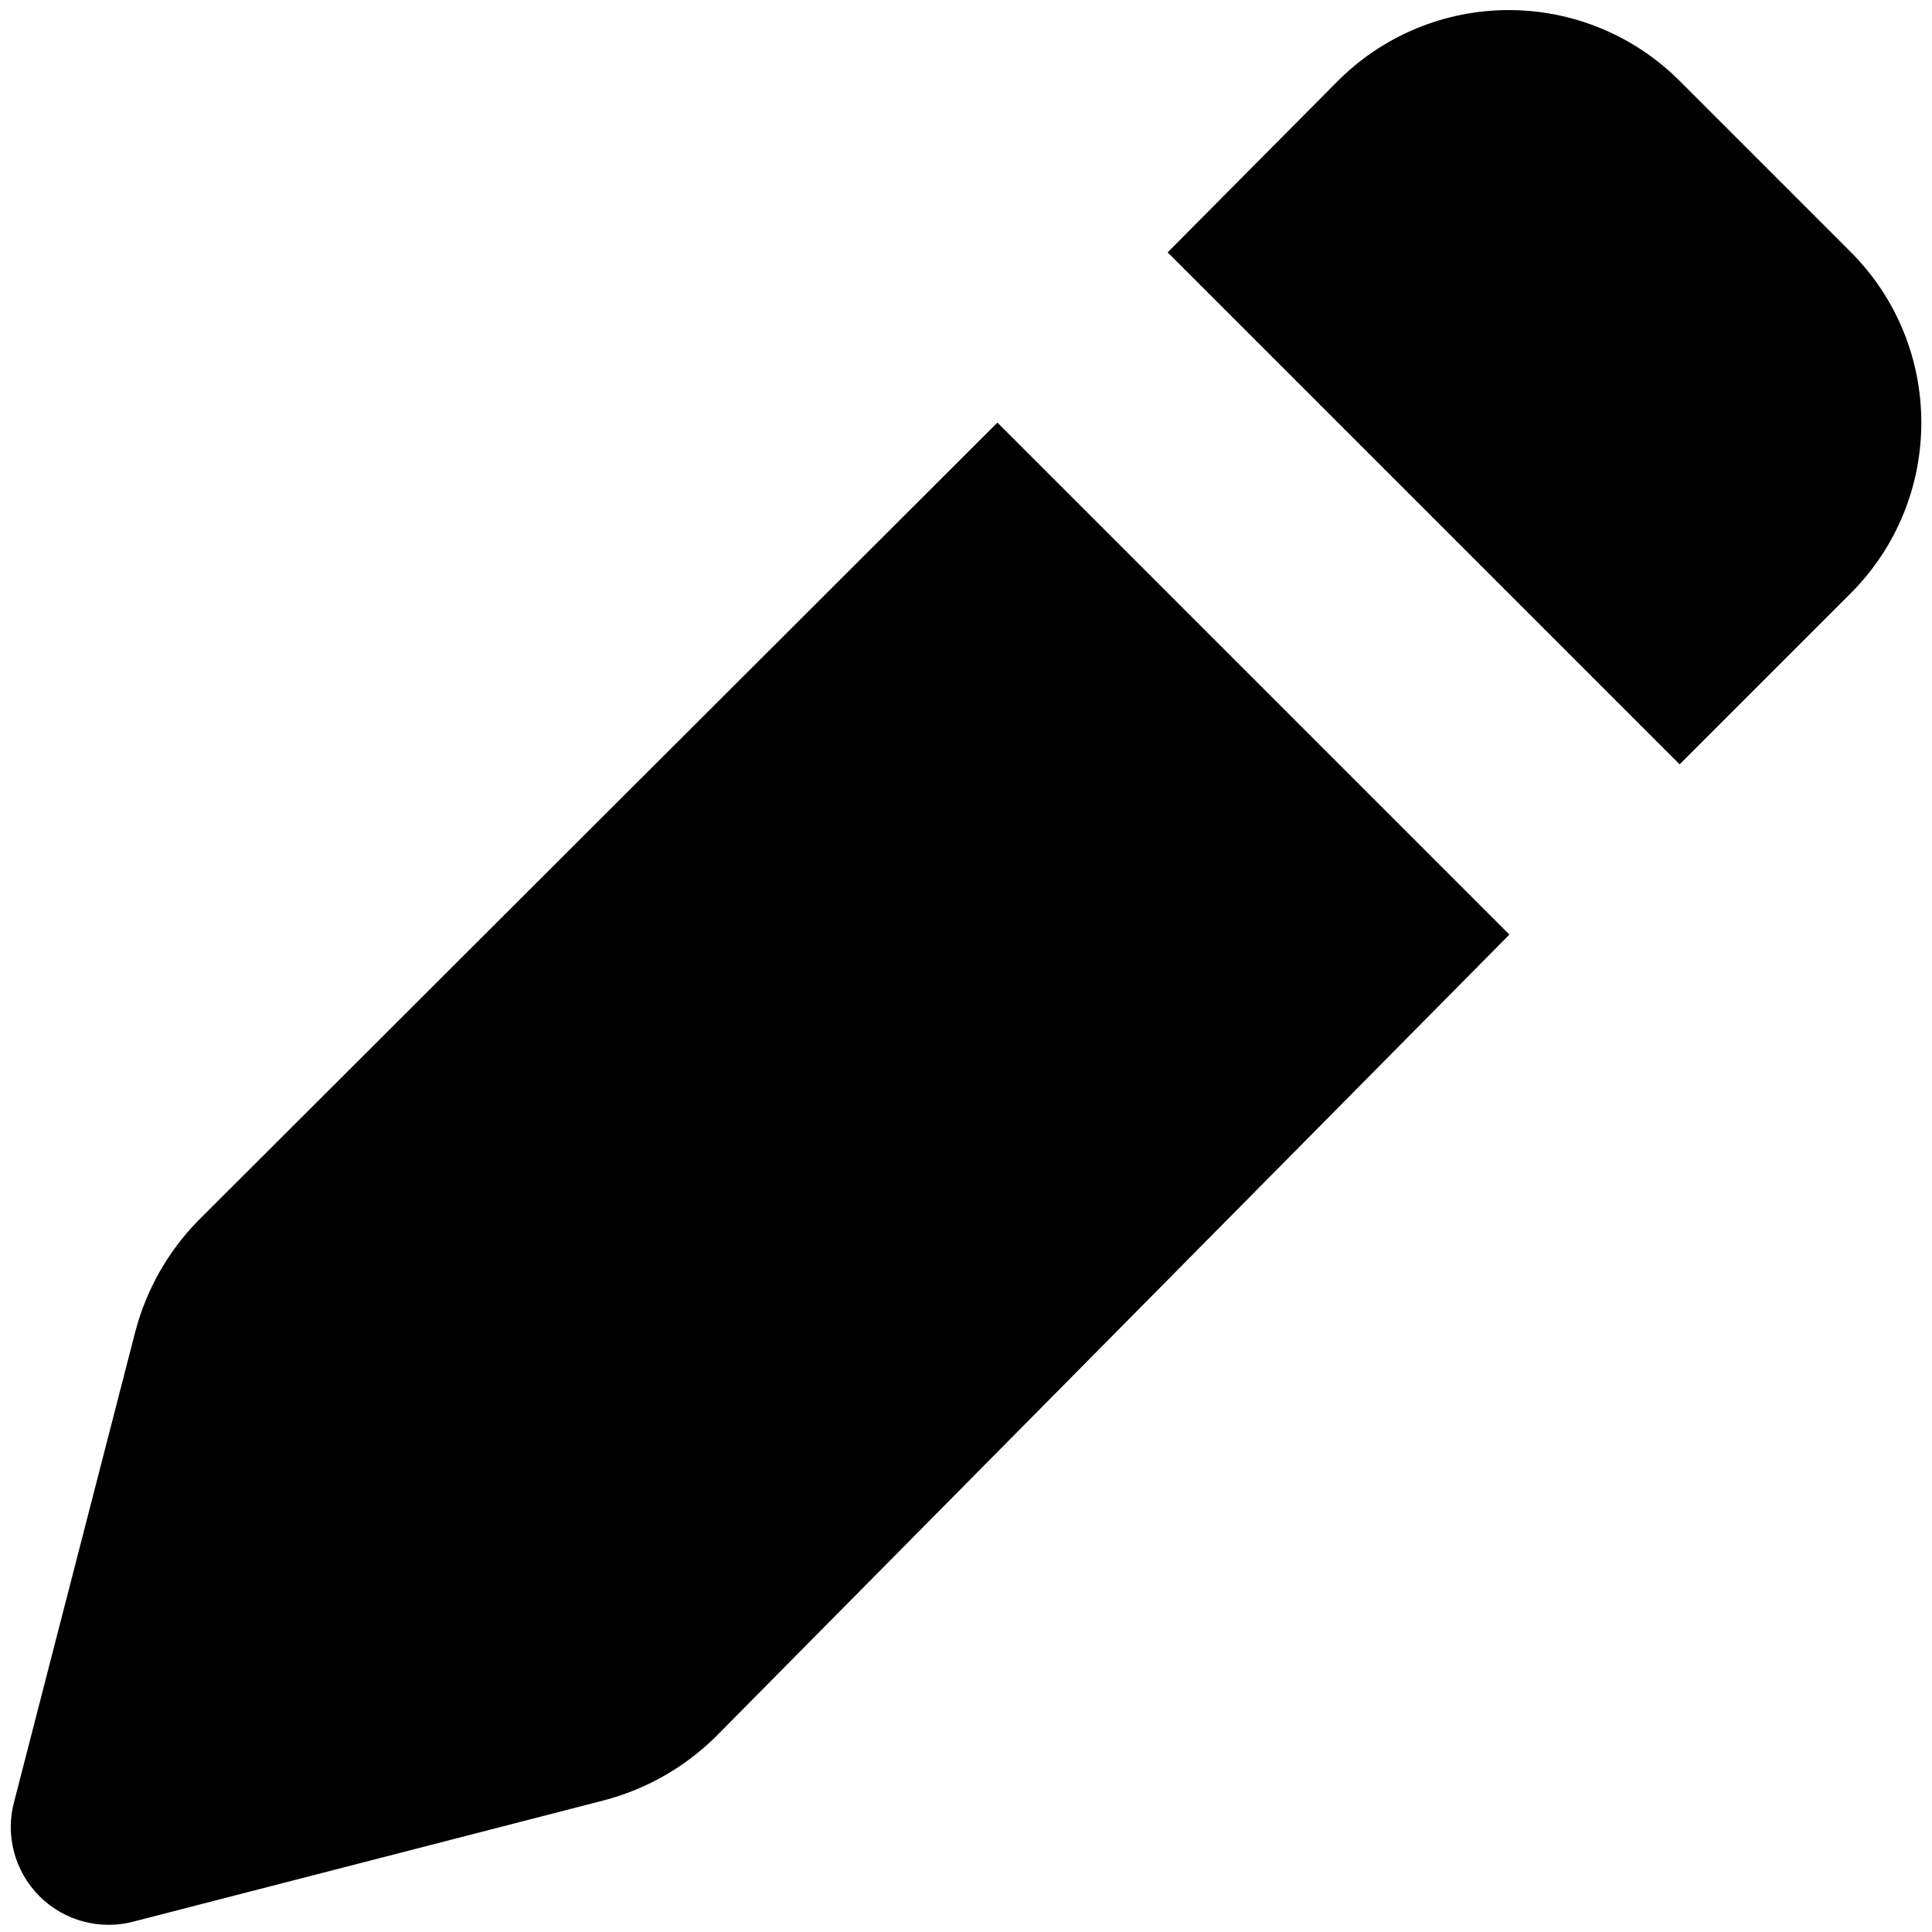
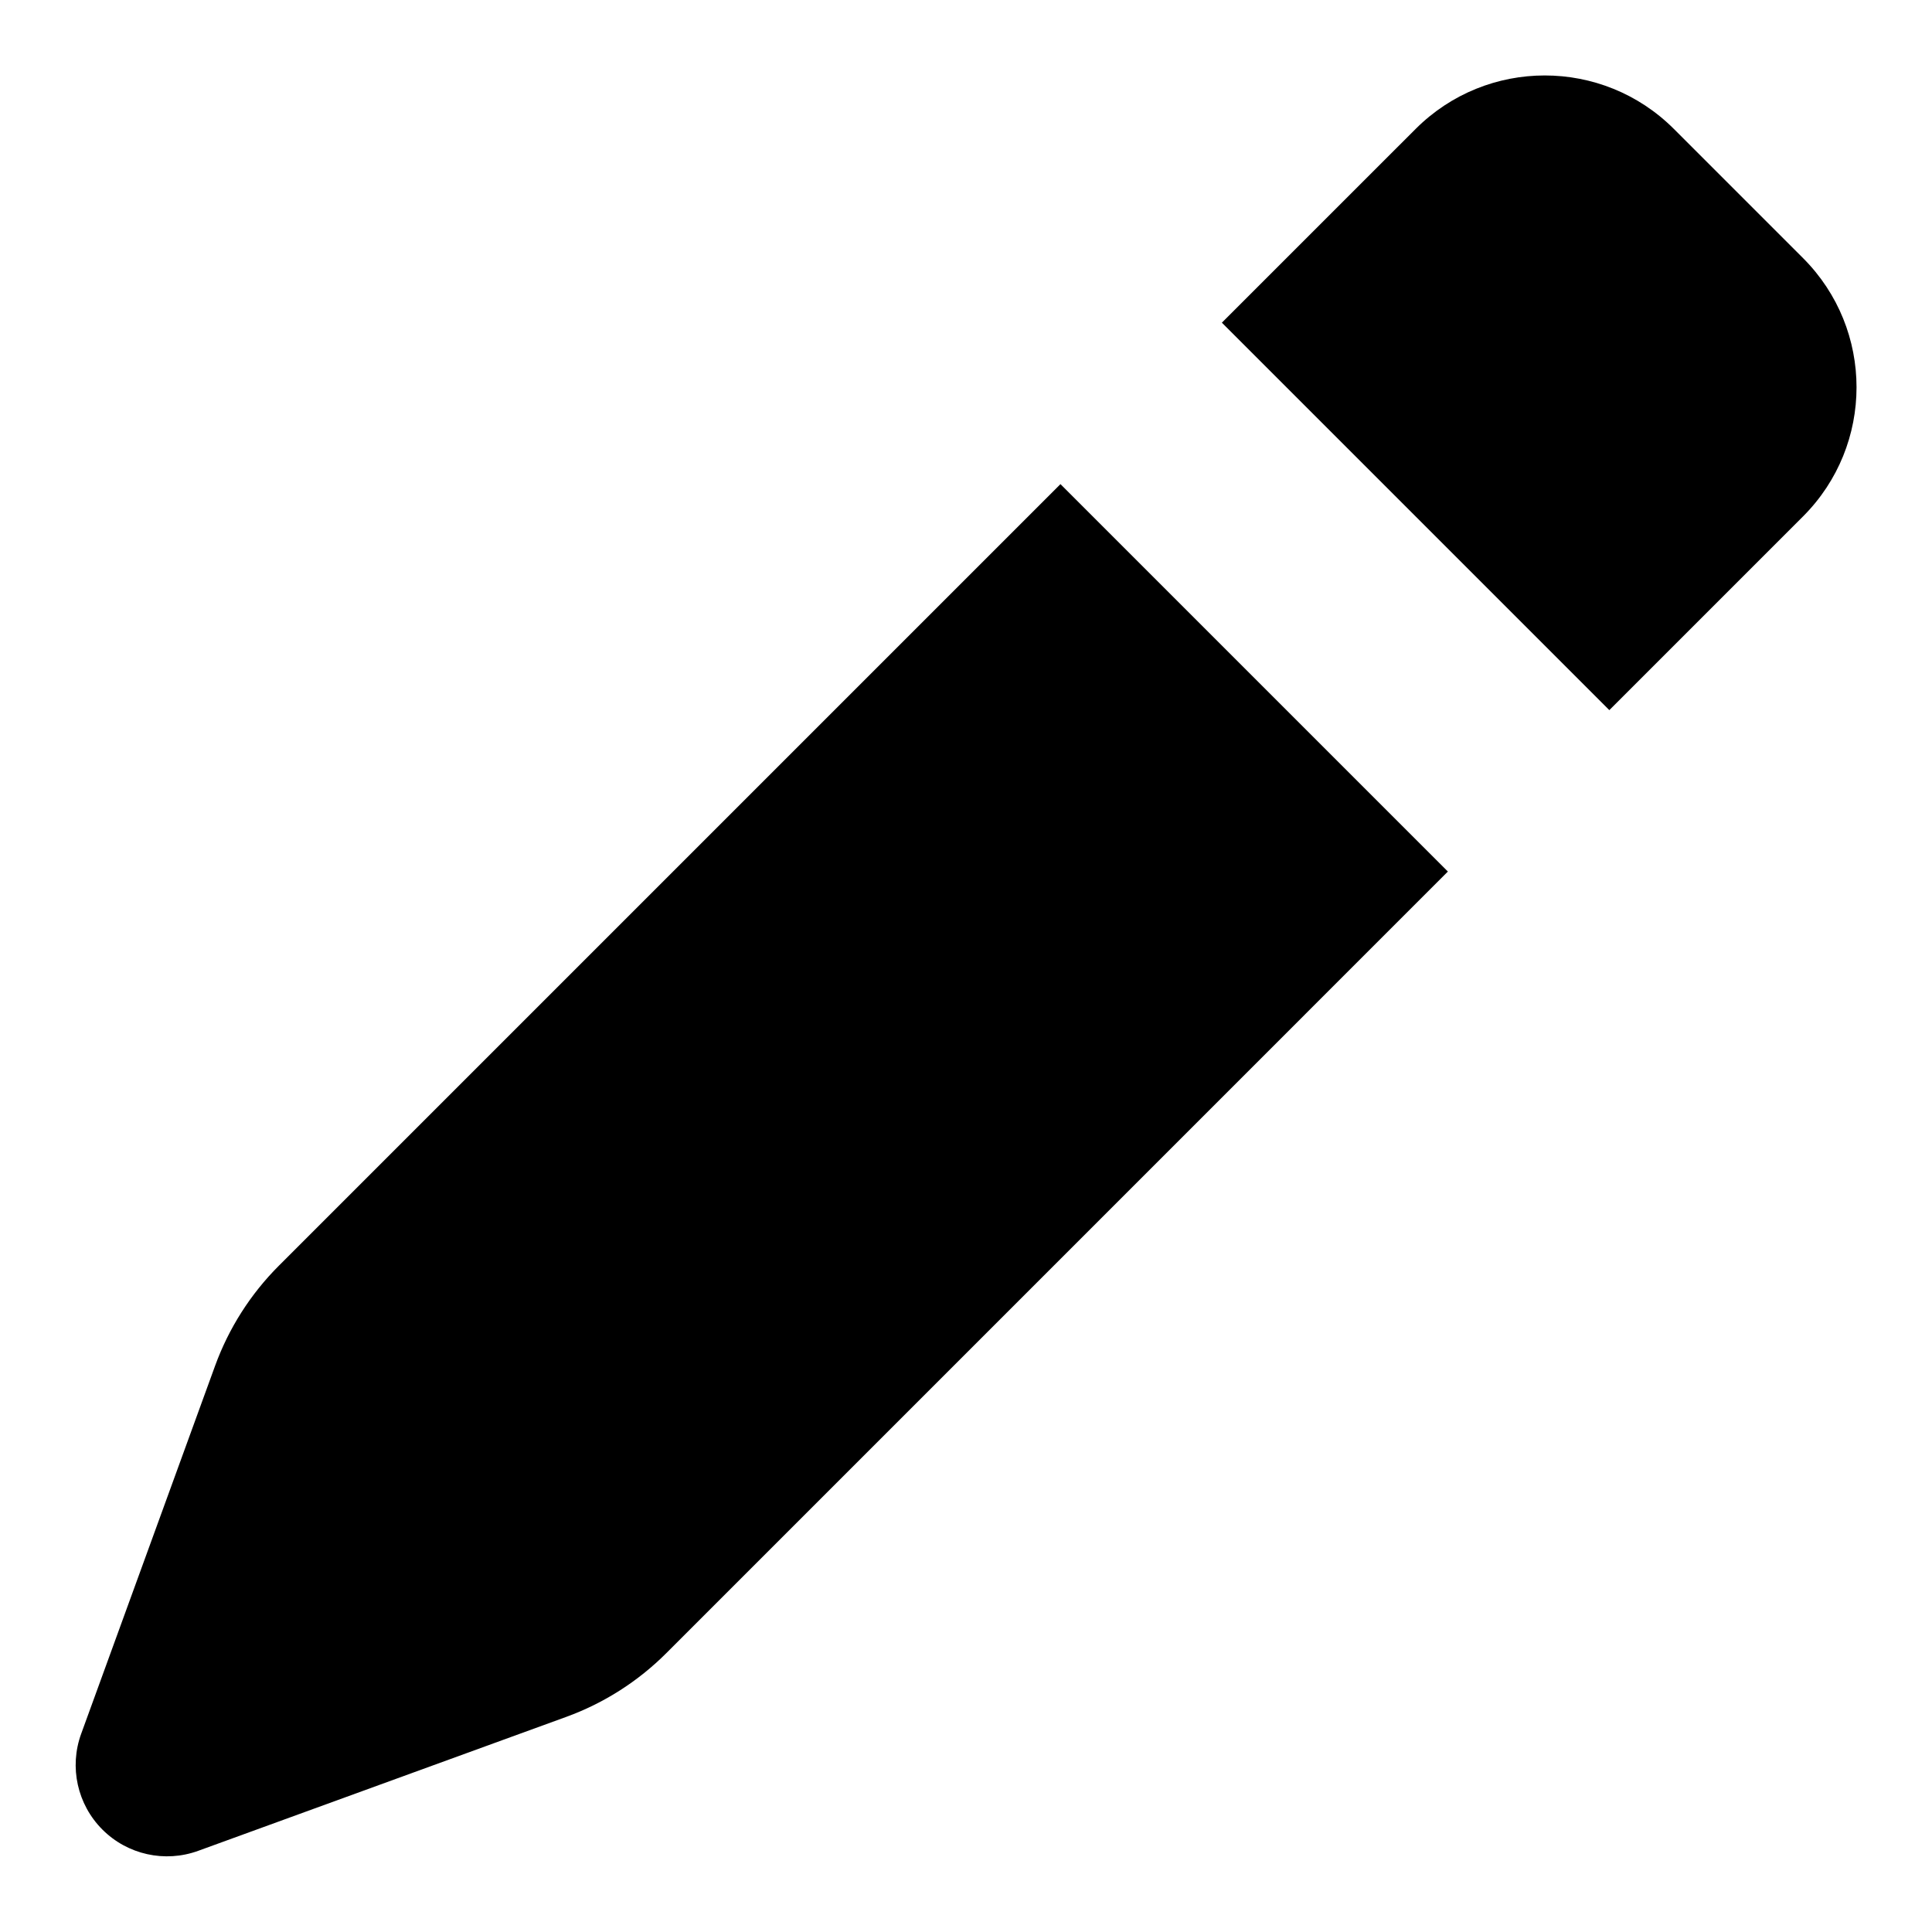
- <svg xmlns="http://www.w3.org/2000/svg" viewBox="0 0 16 16">
-   <path d="M8.26,3.5,1.64,10.11a2.06,2.06,0,0,0-.52.92l-1,3.88a.81.81,0,0,0,1,1l3.88-1a2.06,2.06,0,0,0,.92-.52L12.5,7.74Z" />
-   <path d="M15.33,2.09,13.91.67a2,2,0,0,0-2.83,0L9.67,2.09l4.24,4.24,1.42-1.42A2,2,0,0,0,15.33,2.09Z" />
+ <svg xmlns="http://www.w3.org/2000/svg" viewBox="0 0 64 64">
+   <path d="M9.237,41.929a9.079,9.079,0,0,0-2.111,3.313L2.689,57.434a3.025,3.025,0,0,0,3.877,3.877l12.192-4.437a9.083,9.083,0,0,0,3.314-2.111L47.963,28.871,35.129,16.037Z" />
+   <path d="M59.728,8.55,55.45,4.272a6.049,6.049,0,0,0-8.556,0l-6.418,6.417L53.311,23.524l6.417-6.417A6.051,6.051,0,0,0,59.728,8.55Z" />
</svg>
